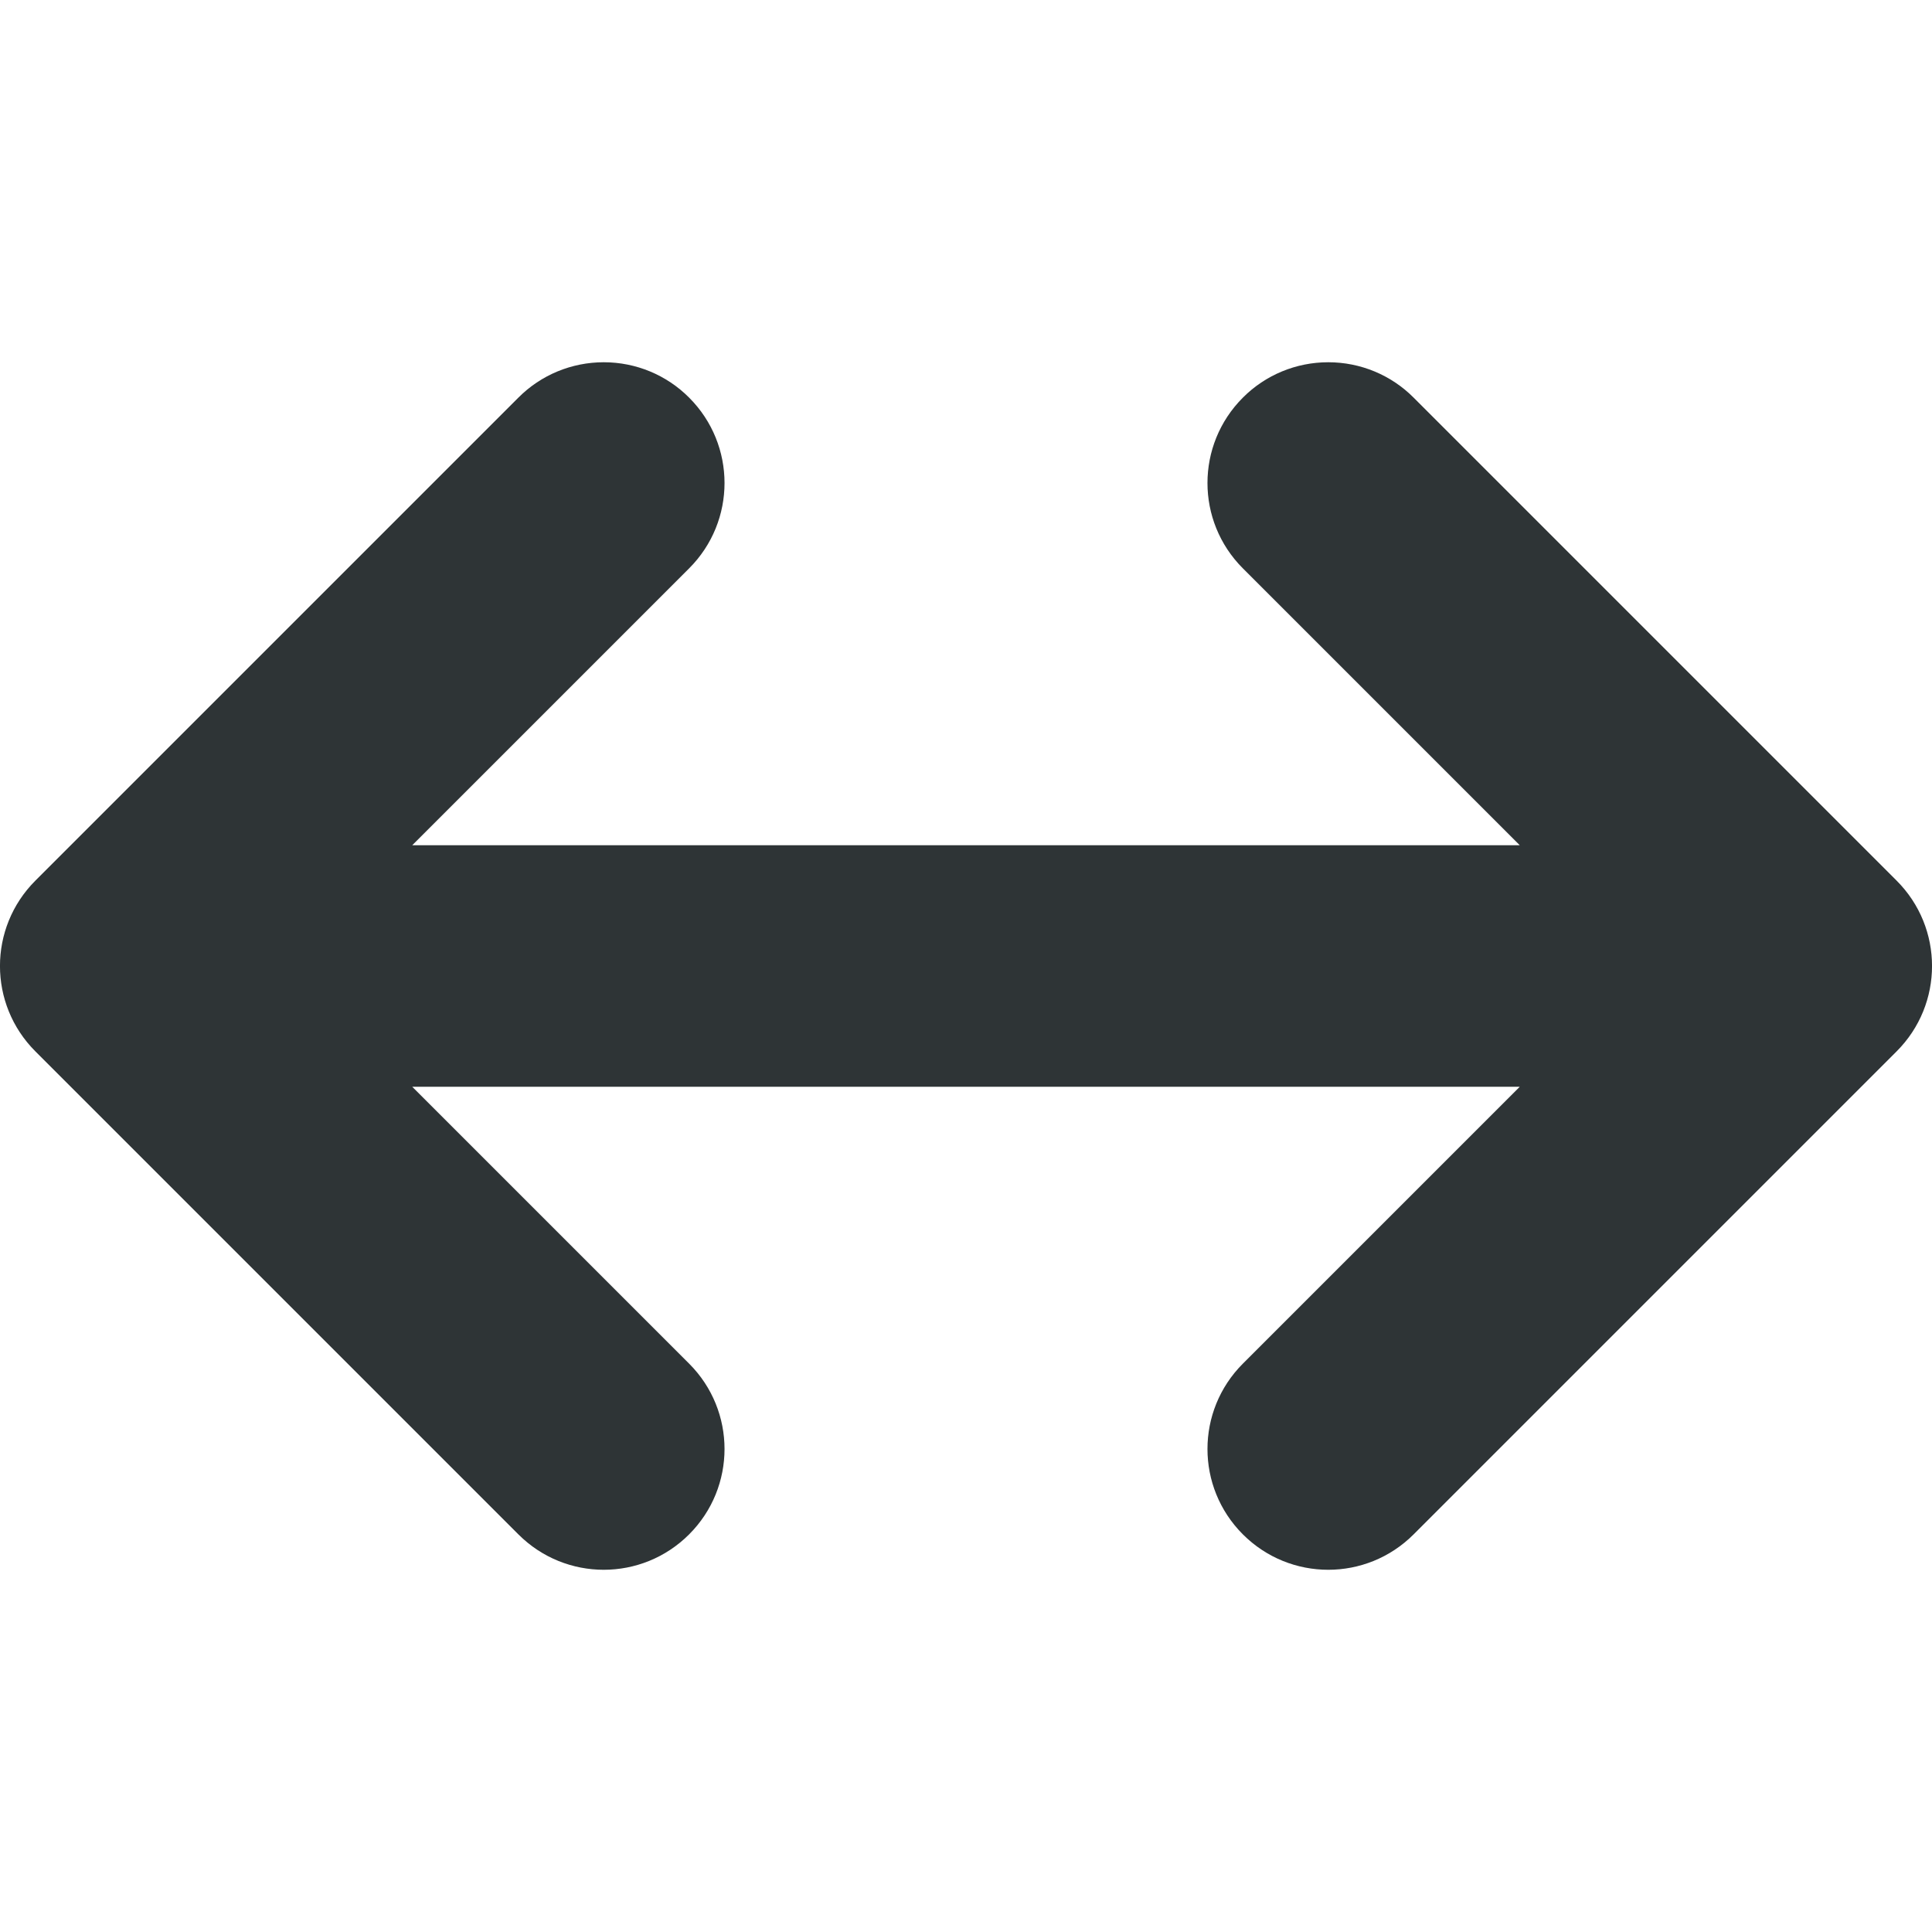
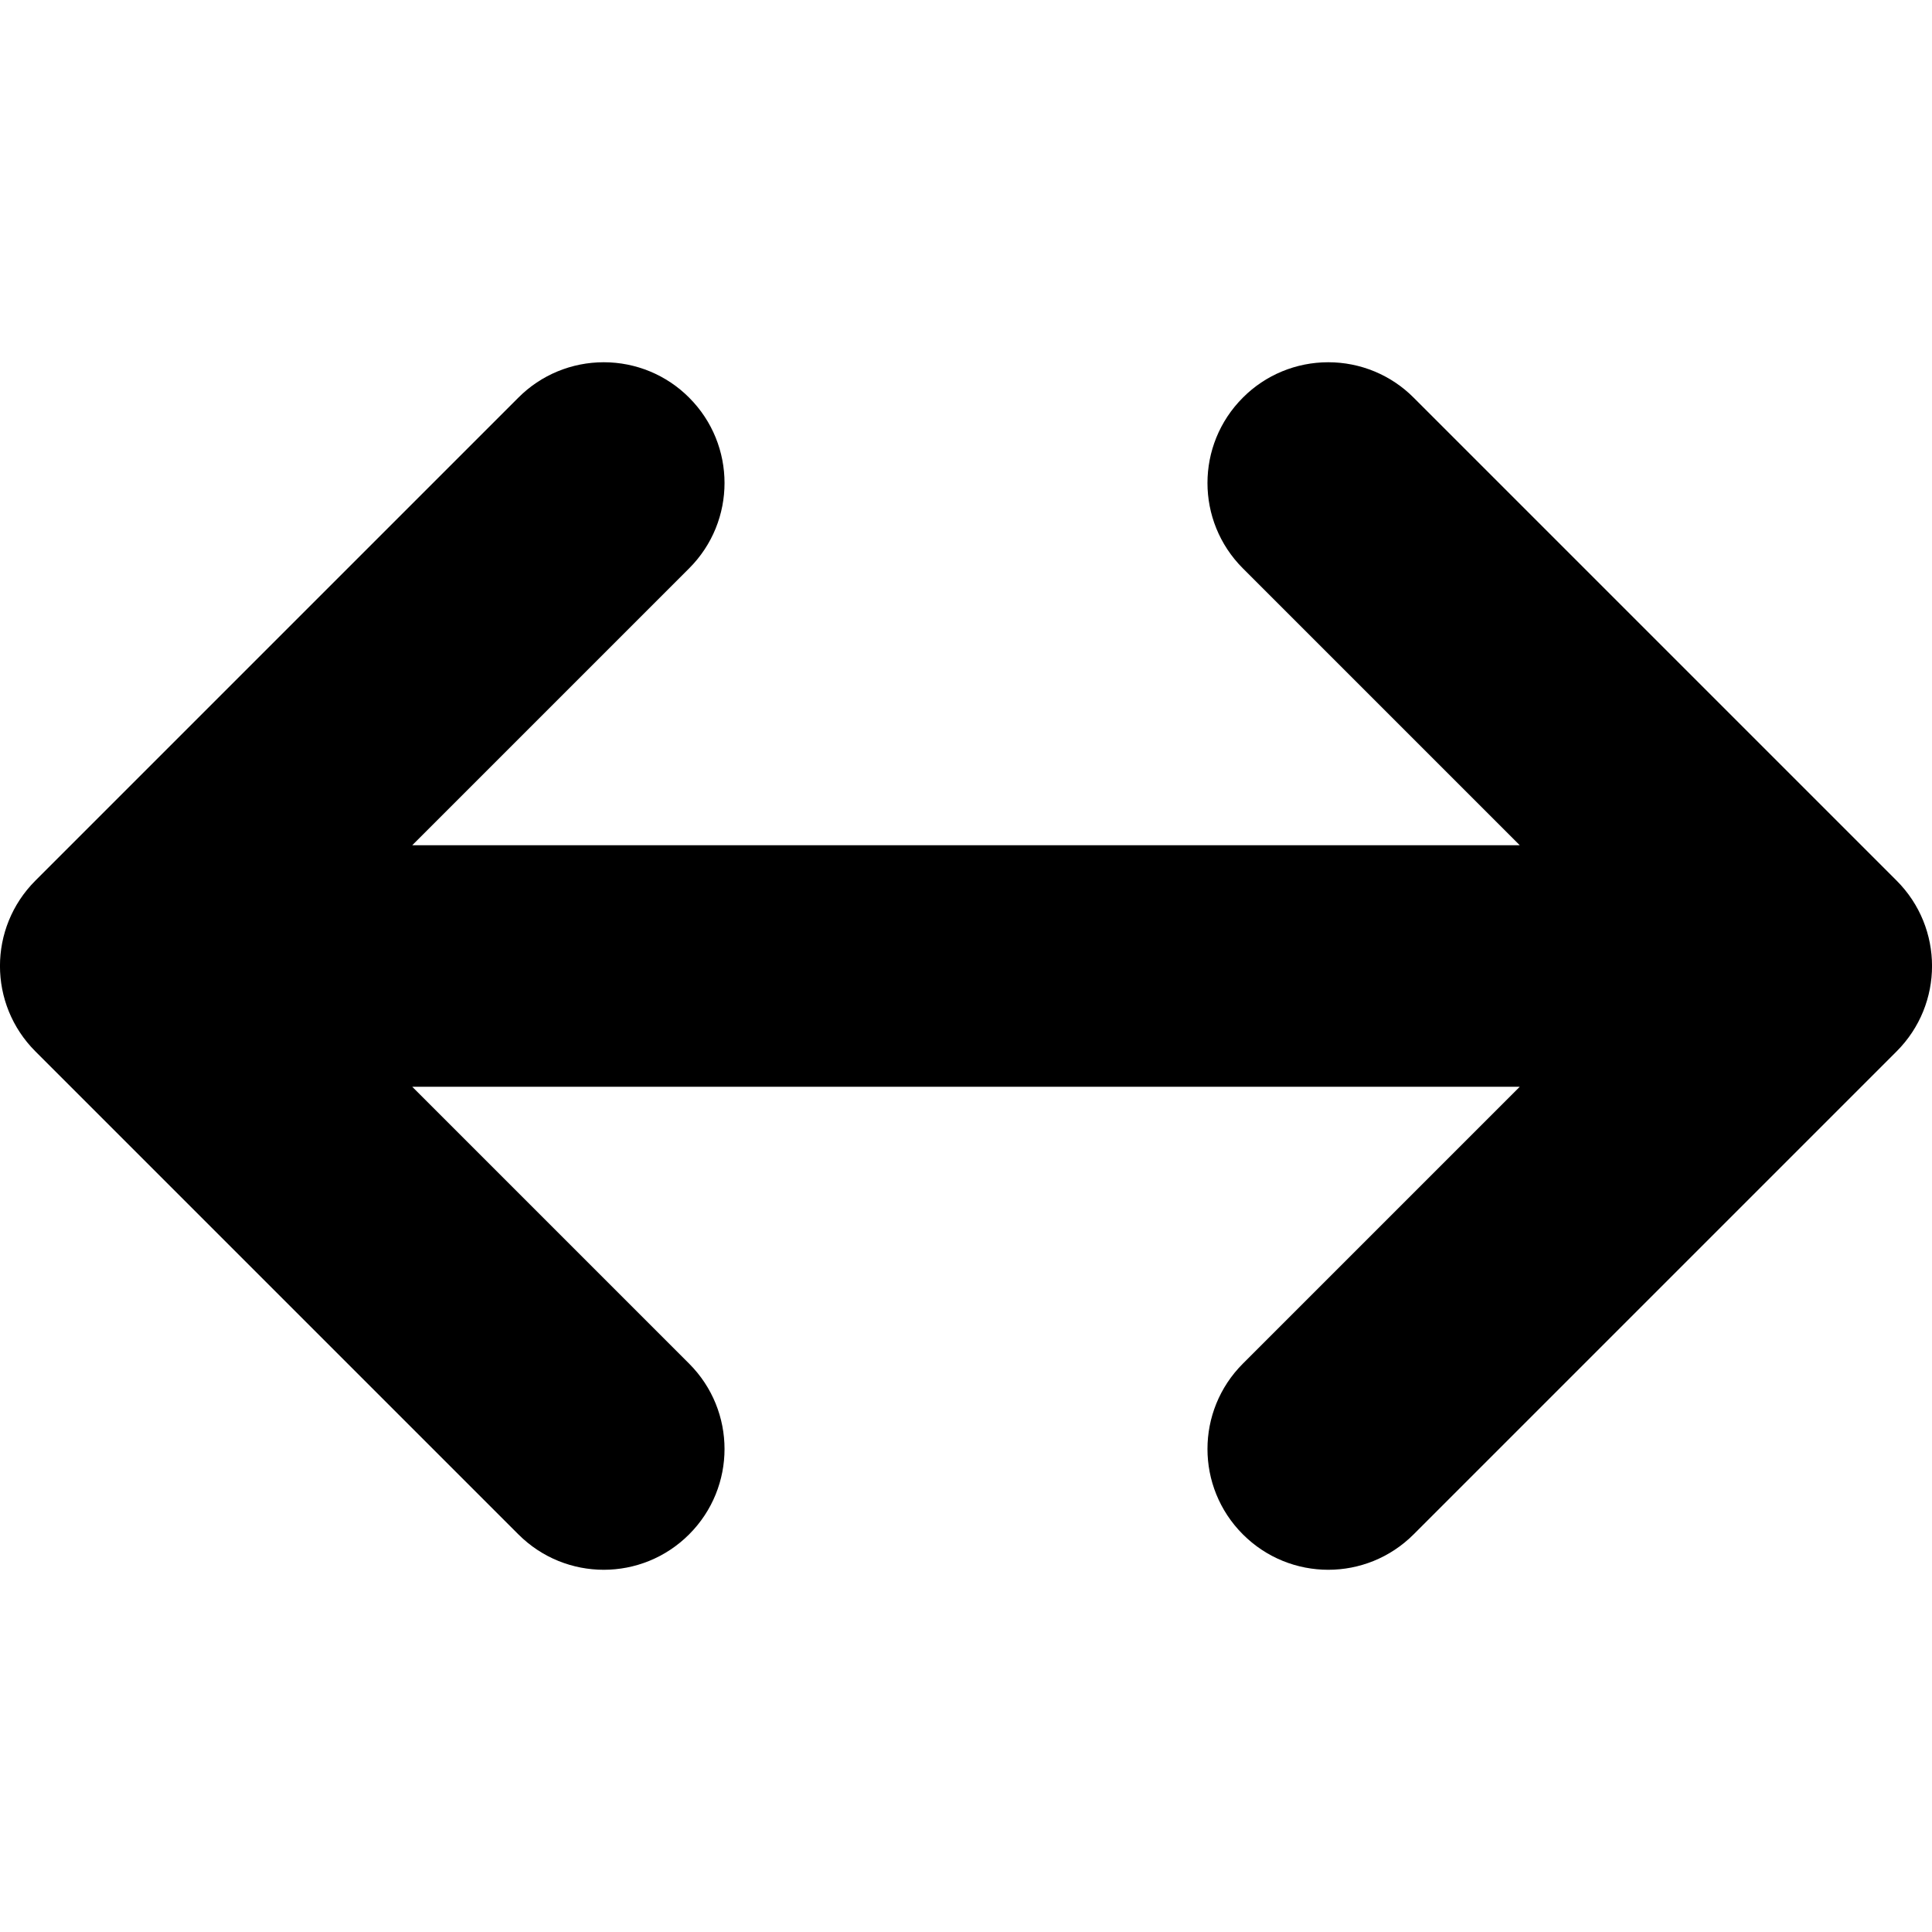
<svg xmlns="http://www.w3.org/2000/svg" width="16px" height="16px" viewBox="0 0 16 16">
-   <path fill="#2e3436" d="M5 3c-.266 0-.52.105-.707.293l-4 4c-.391.391-.391 1.023 0 1.414l4 4c.391.391 1.023.391 1.414 0s.391-1.023 0-1.414L3.414 9h9.172l-2.293 2.293c-.391.391-.391 1.023 0 1.414s1.023.391 1.414 0l4-4c.391-.391.391-1.023 0-1.414l-4-4C11.52 3.105 11.266 3 11 3s-.52.105-.707.293c-.391.391-.391 1.023 0 1.414L12.586 7H3.414l2.293-2.293c.391-.391.391-1.023 0-1.414C5.52 3.105 5.266 3 5 3m0 0" />
+   <path fill="currentColor" d="M5 3c-.266 0-.52.105-.707.293l-4 4c-.391.391-.391 1.023 0 1.414l4 4c.391.391 1.023.391 1.414 0s.391-1.023 0-1.414L3.414 9h9.172l-2.293 2.293c-.391.391-.391 1.023 0 1.414s1.023.391 1.414 0l4-4c.391-.391.391-1.023 0-1.414l-4-4C11.52 3.105 11.266 3 11 3s-.52.105-.707.293c-.391.391-.391 1.023 0 1.414L12.586 7H3.414l2.293-2.293c.391-.391.391-1.023 0-1.414C5.52 3.105 5.266 3 5 3m0 0" />
</svg>
